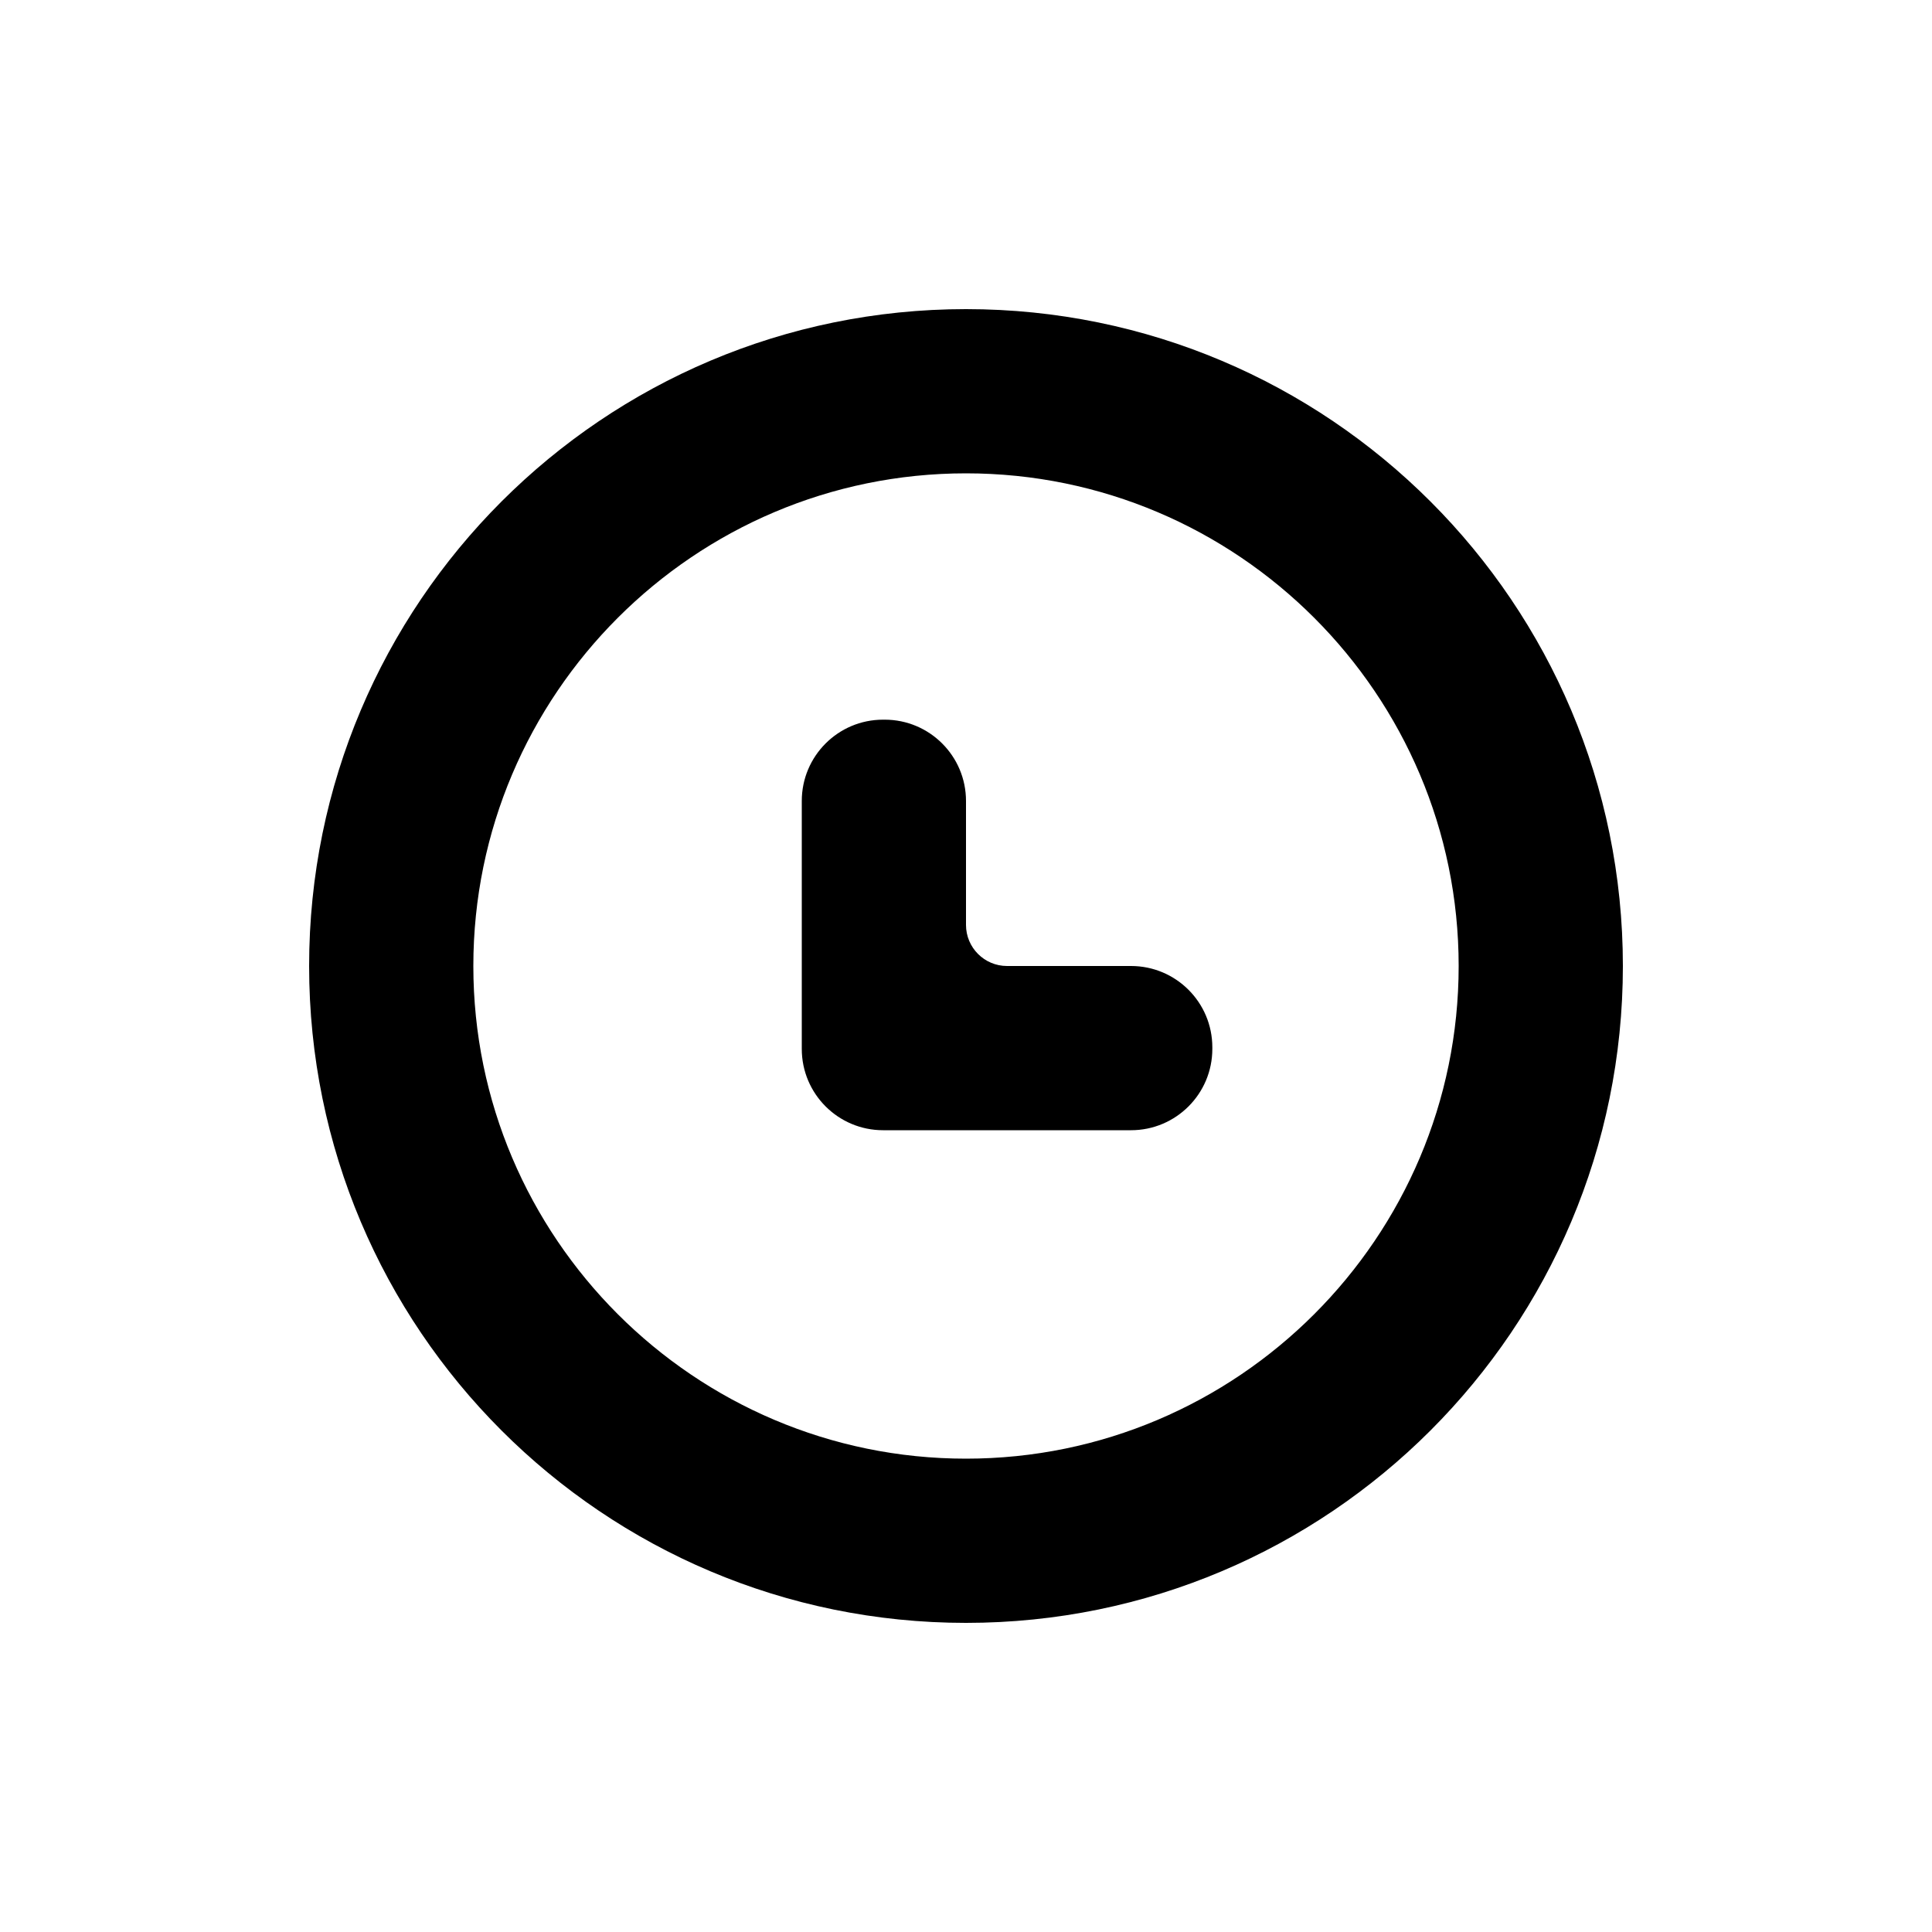
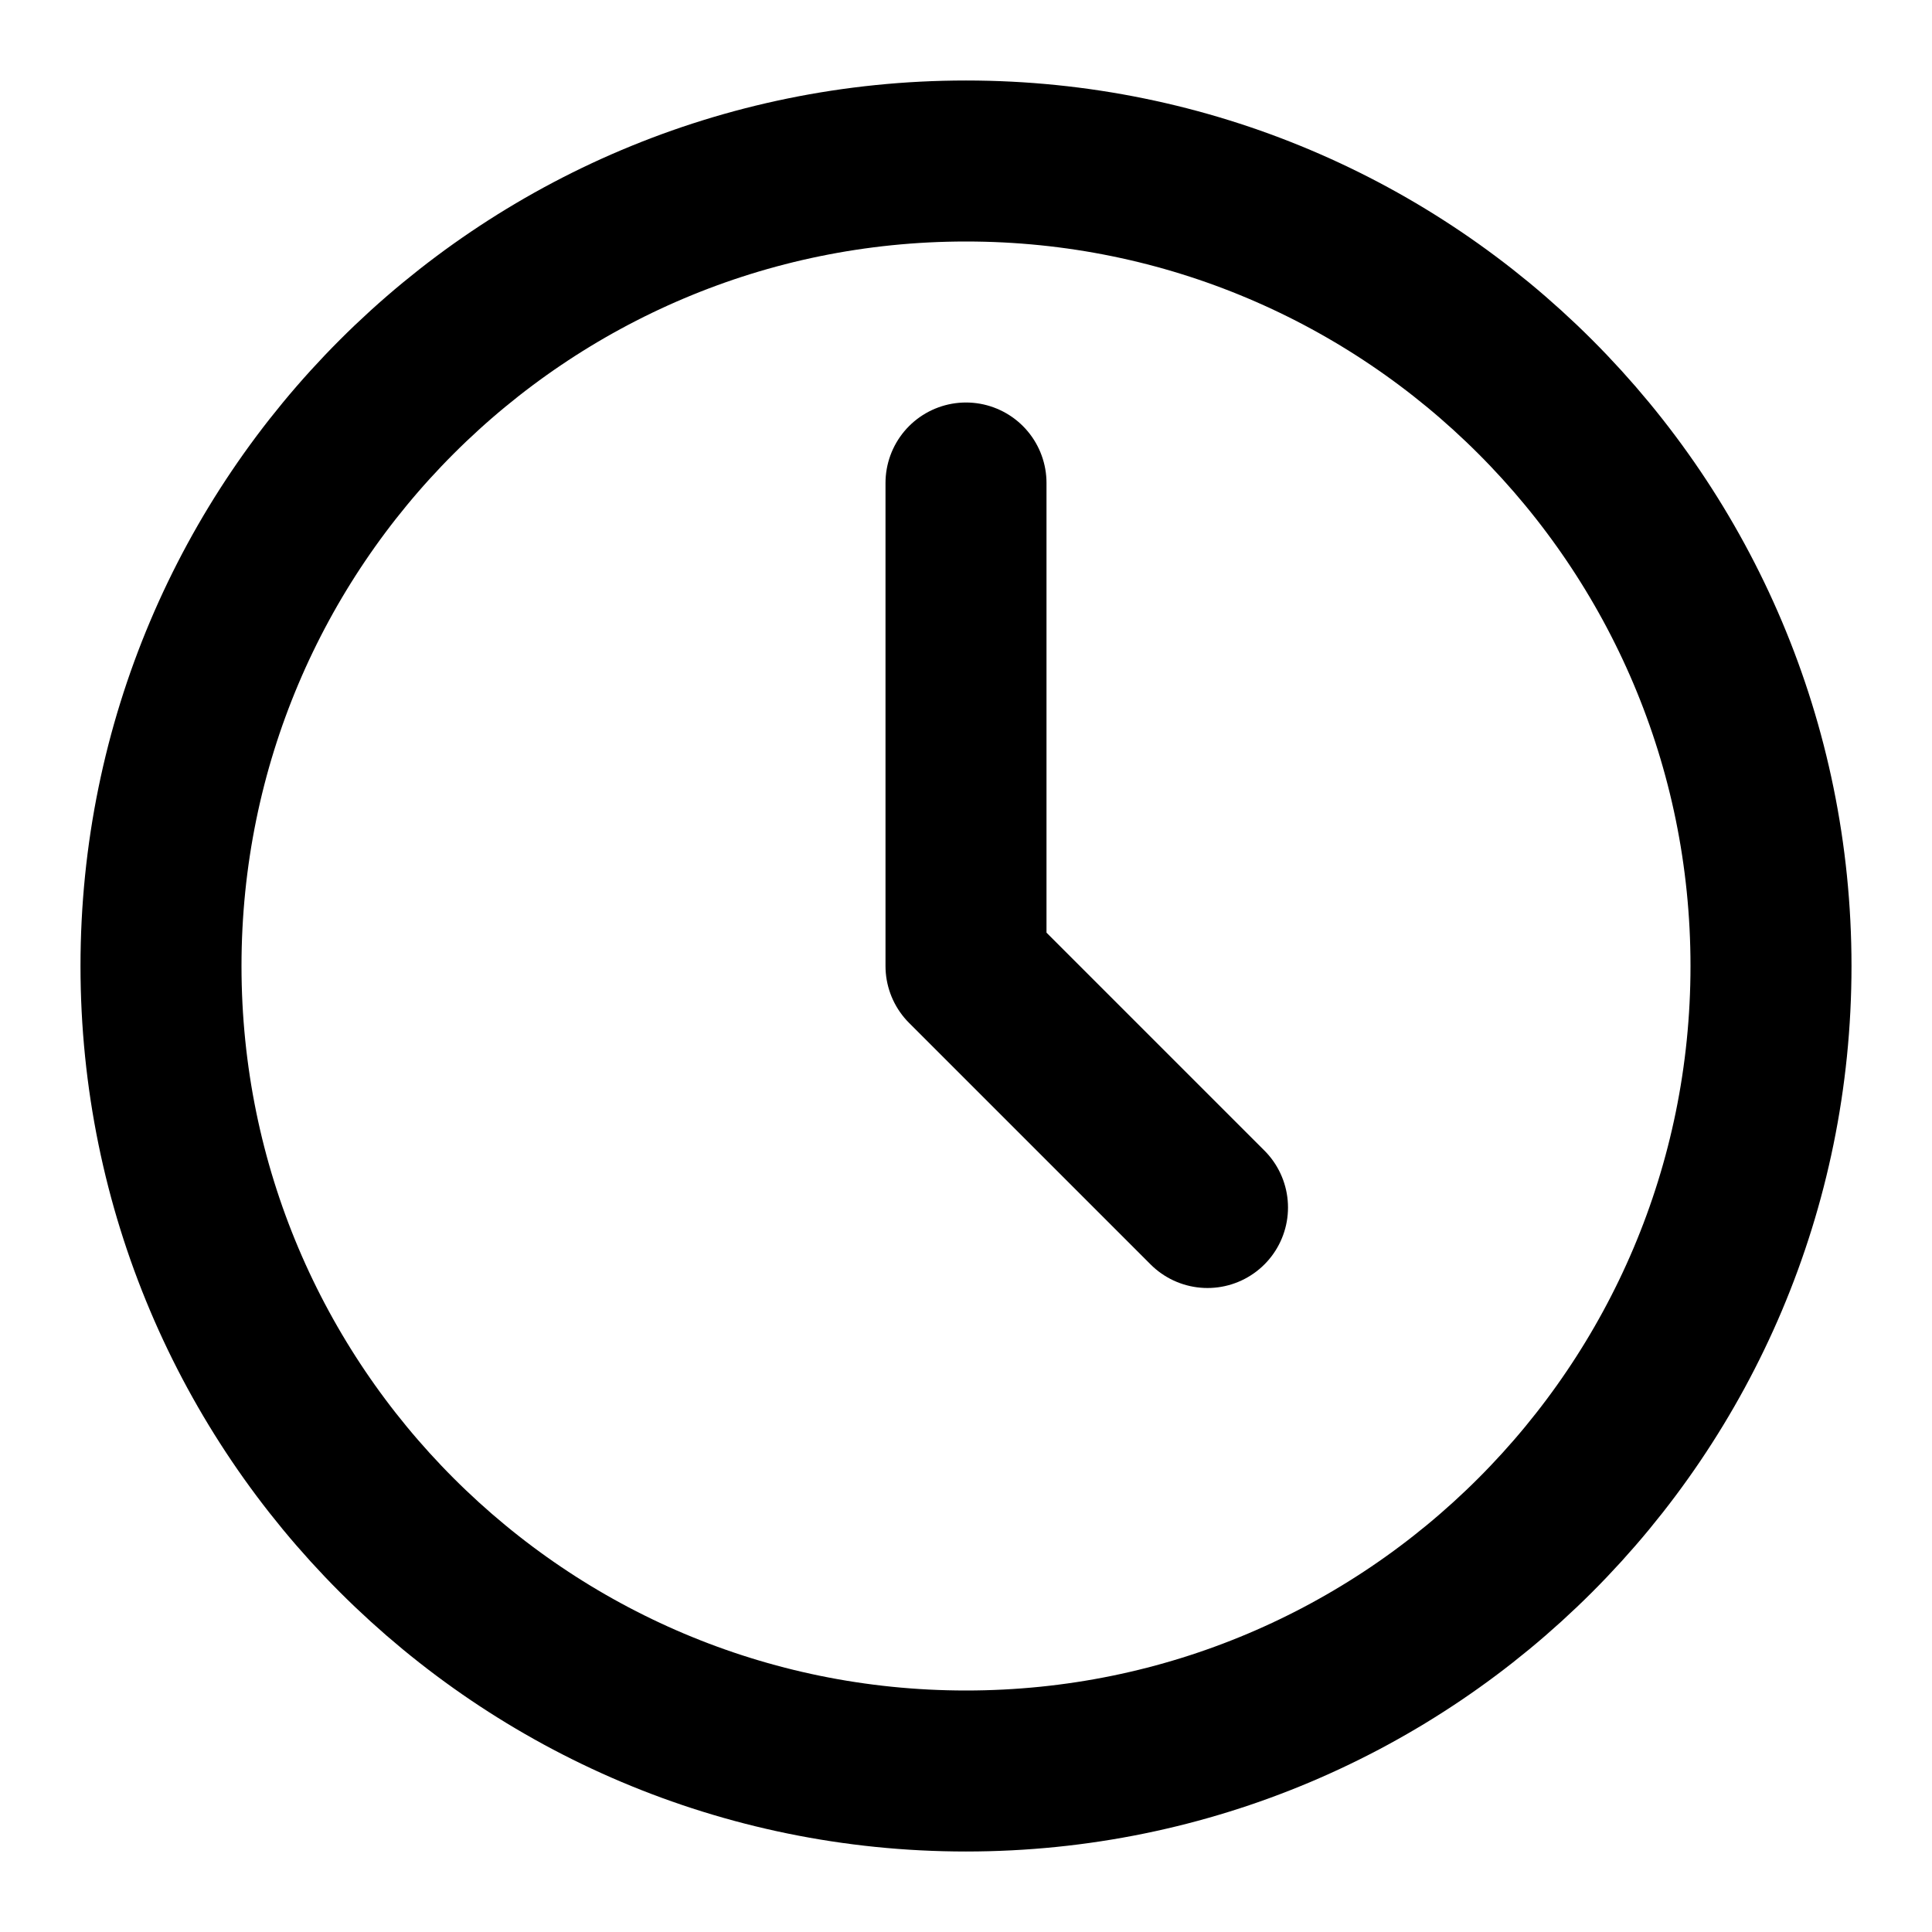
- <svg xmlns="http://www.w3.org/2000/svg" viewBox="0 0 50 50">
-   <path d="M25,8c-9.389,0 -17,7.611 -17,17c0,9.389 7.611,17 17,17c9.389,0 17,-7.611 17,-17c0,-9.389 -7.611,-17 -17,-17ZM25,37.75c-7.03,0 -12.75,-5.72 -12.75,-12.75c0,-7.03 5.72,-12.75 12.75,-12.75c7.03,0 12.75,5.72 12.75,12.75c0,7.03 -5.72,12.75 -12.75,12.75ZM29.271,25l-3.209,0c-0.586,0 -1.062,-0.476 -1.062,-1.063l0,-3.208c0,-1.162 -0.942,-2.104 -2.104,-2.104l-0.042,0c-1.162,0 -2.104,0.942 -2.104,2.104l0,6.417c0,1.162 0.942,2.104 2.104,2.104l6.417,0c1.162,0 2.104,-0.942 2.104,-2.104l0,-0.042c0,-1.162 -0.942,-2.104 -2.104,-2.104Z" />
+ <svg xmlns="http://www.w3.org/2000/svg" width="24" height="24" viewBox="0 0 24 24" fill="none" stroke="currentcolor" stroke-linecap="round" stroke-linejoin="round" stroke-width="2">
+   <circle cx="12" cy="12" r="10" />
+   <polyline points="12 6 12 12 15 15" />
</svg>
